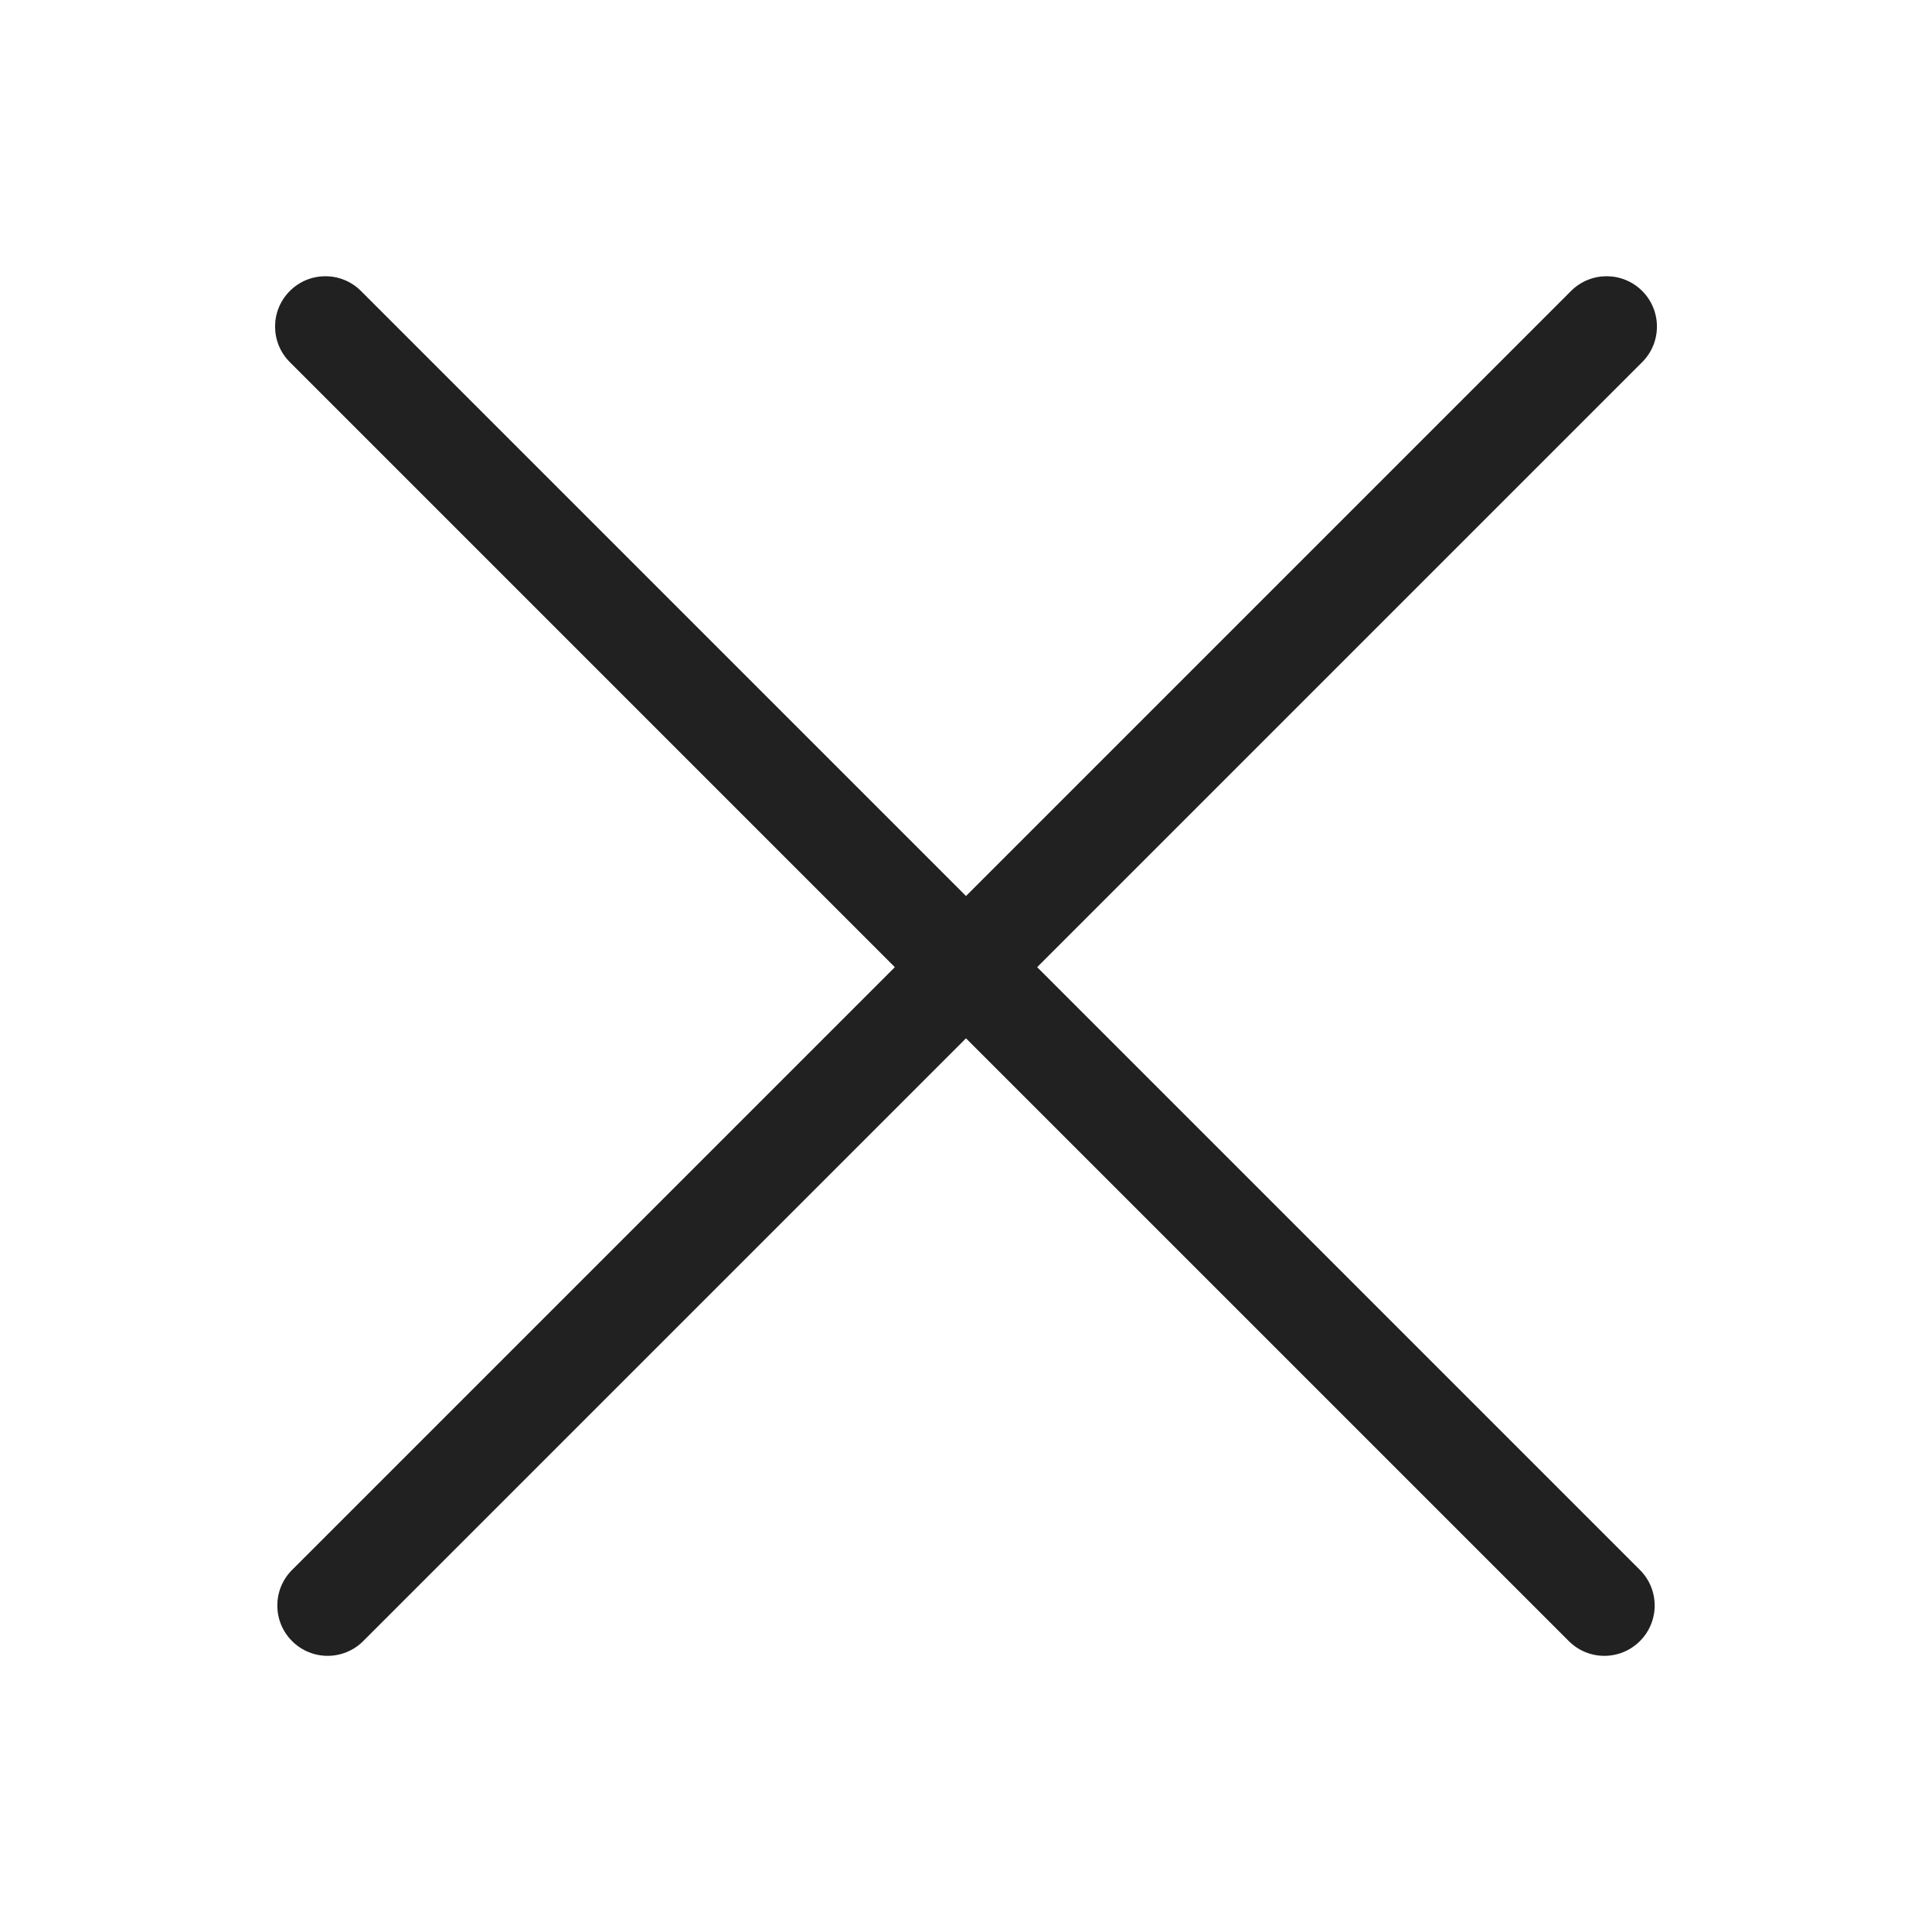
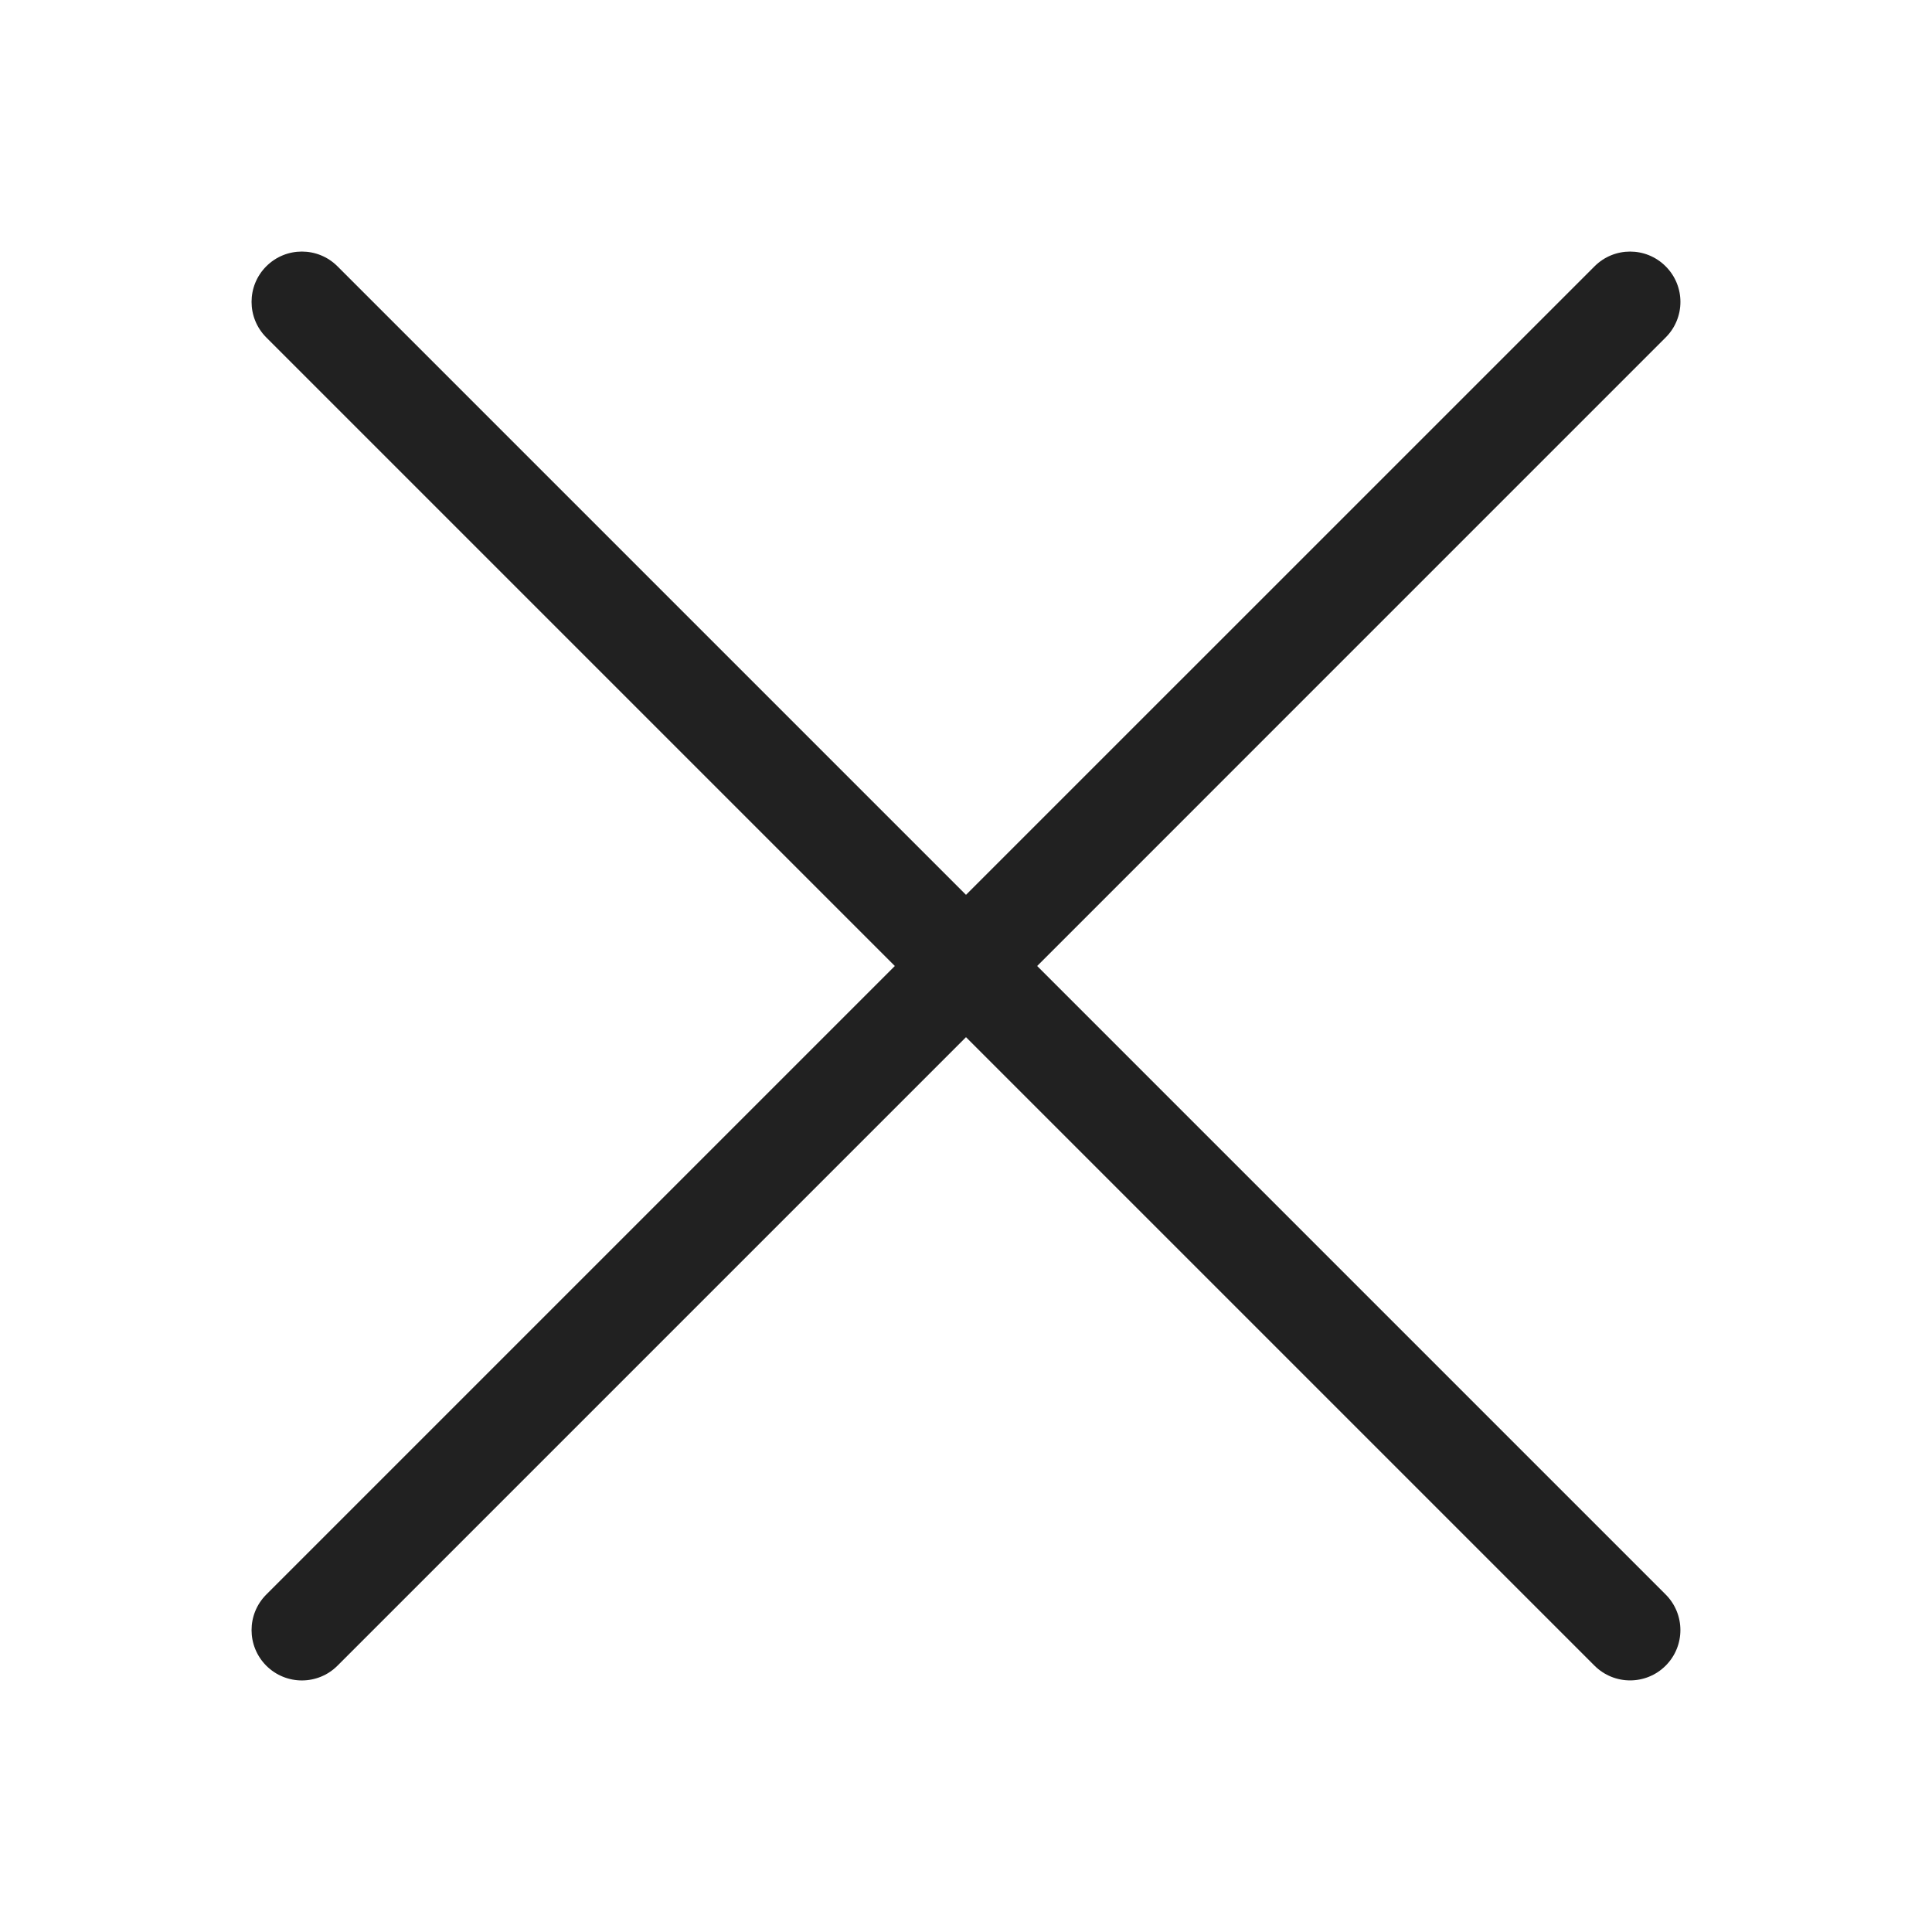
<svg xmlns="http://www.w3.org/2000/svg" width="48" height="48" viewBox="0 0 48 48" fill="none">
-   <path d="M7.201 7.229C7.689 6.741 8.48 6.741 8.968 7.229L24 22.261L39.032 7.229C39.52 6.741 40.311 6.741 40.8 7.229C41.288 7.718 41.288 8.509 40.8 8.997L25.768 24.029L40.744 39.005C41.232 39.493 41.232 40.284 40.744 40.772C40.255 41.261 39.464 41.261 38.976 40.772L24 25.797L9.024 40.772C8.536 41.261 7.745 41.261 7.256 40.772C6.768 40.284 6.768 39.493 7.256 39.005L22.232 24.029L7.201 8.997C6.712 8.509 6.712 7.718 7.201 7.229Z" fill="#212121" />
+   <path d="M8.384 6.616C7.896 6.128 7.104 6.128 6.616 6.616C6.128 7.104 6.128 7.896 6.616 8.384L22.232 24L6.616 39.616C6.128 40.104 6.128 40.895 6.616 41.384C7.105 41.872 7.896 41.872 8.384 41.384L24 25.768L39.615 41.383C40.103 41.871 40.895 41.871 41.383 41.383C41.871 40.895 41.871 40.103 41.383 39.615L25.768 24L41.383 8.384C41.872 7.896 41.872 7.105 41.383 6.617C40.895 6.128 40.104 6.128 39.616 6.617L24 22.232L8.384 6.616Z" fill="#212121" />
</svg>
